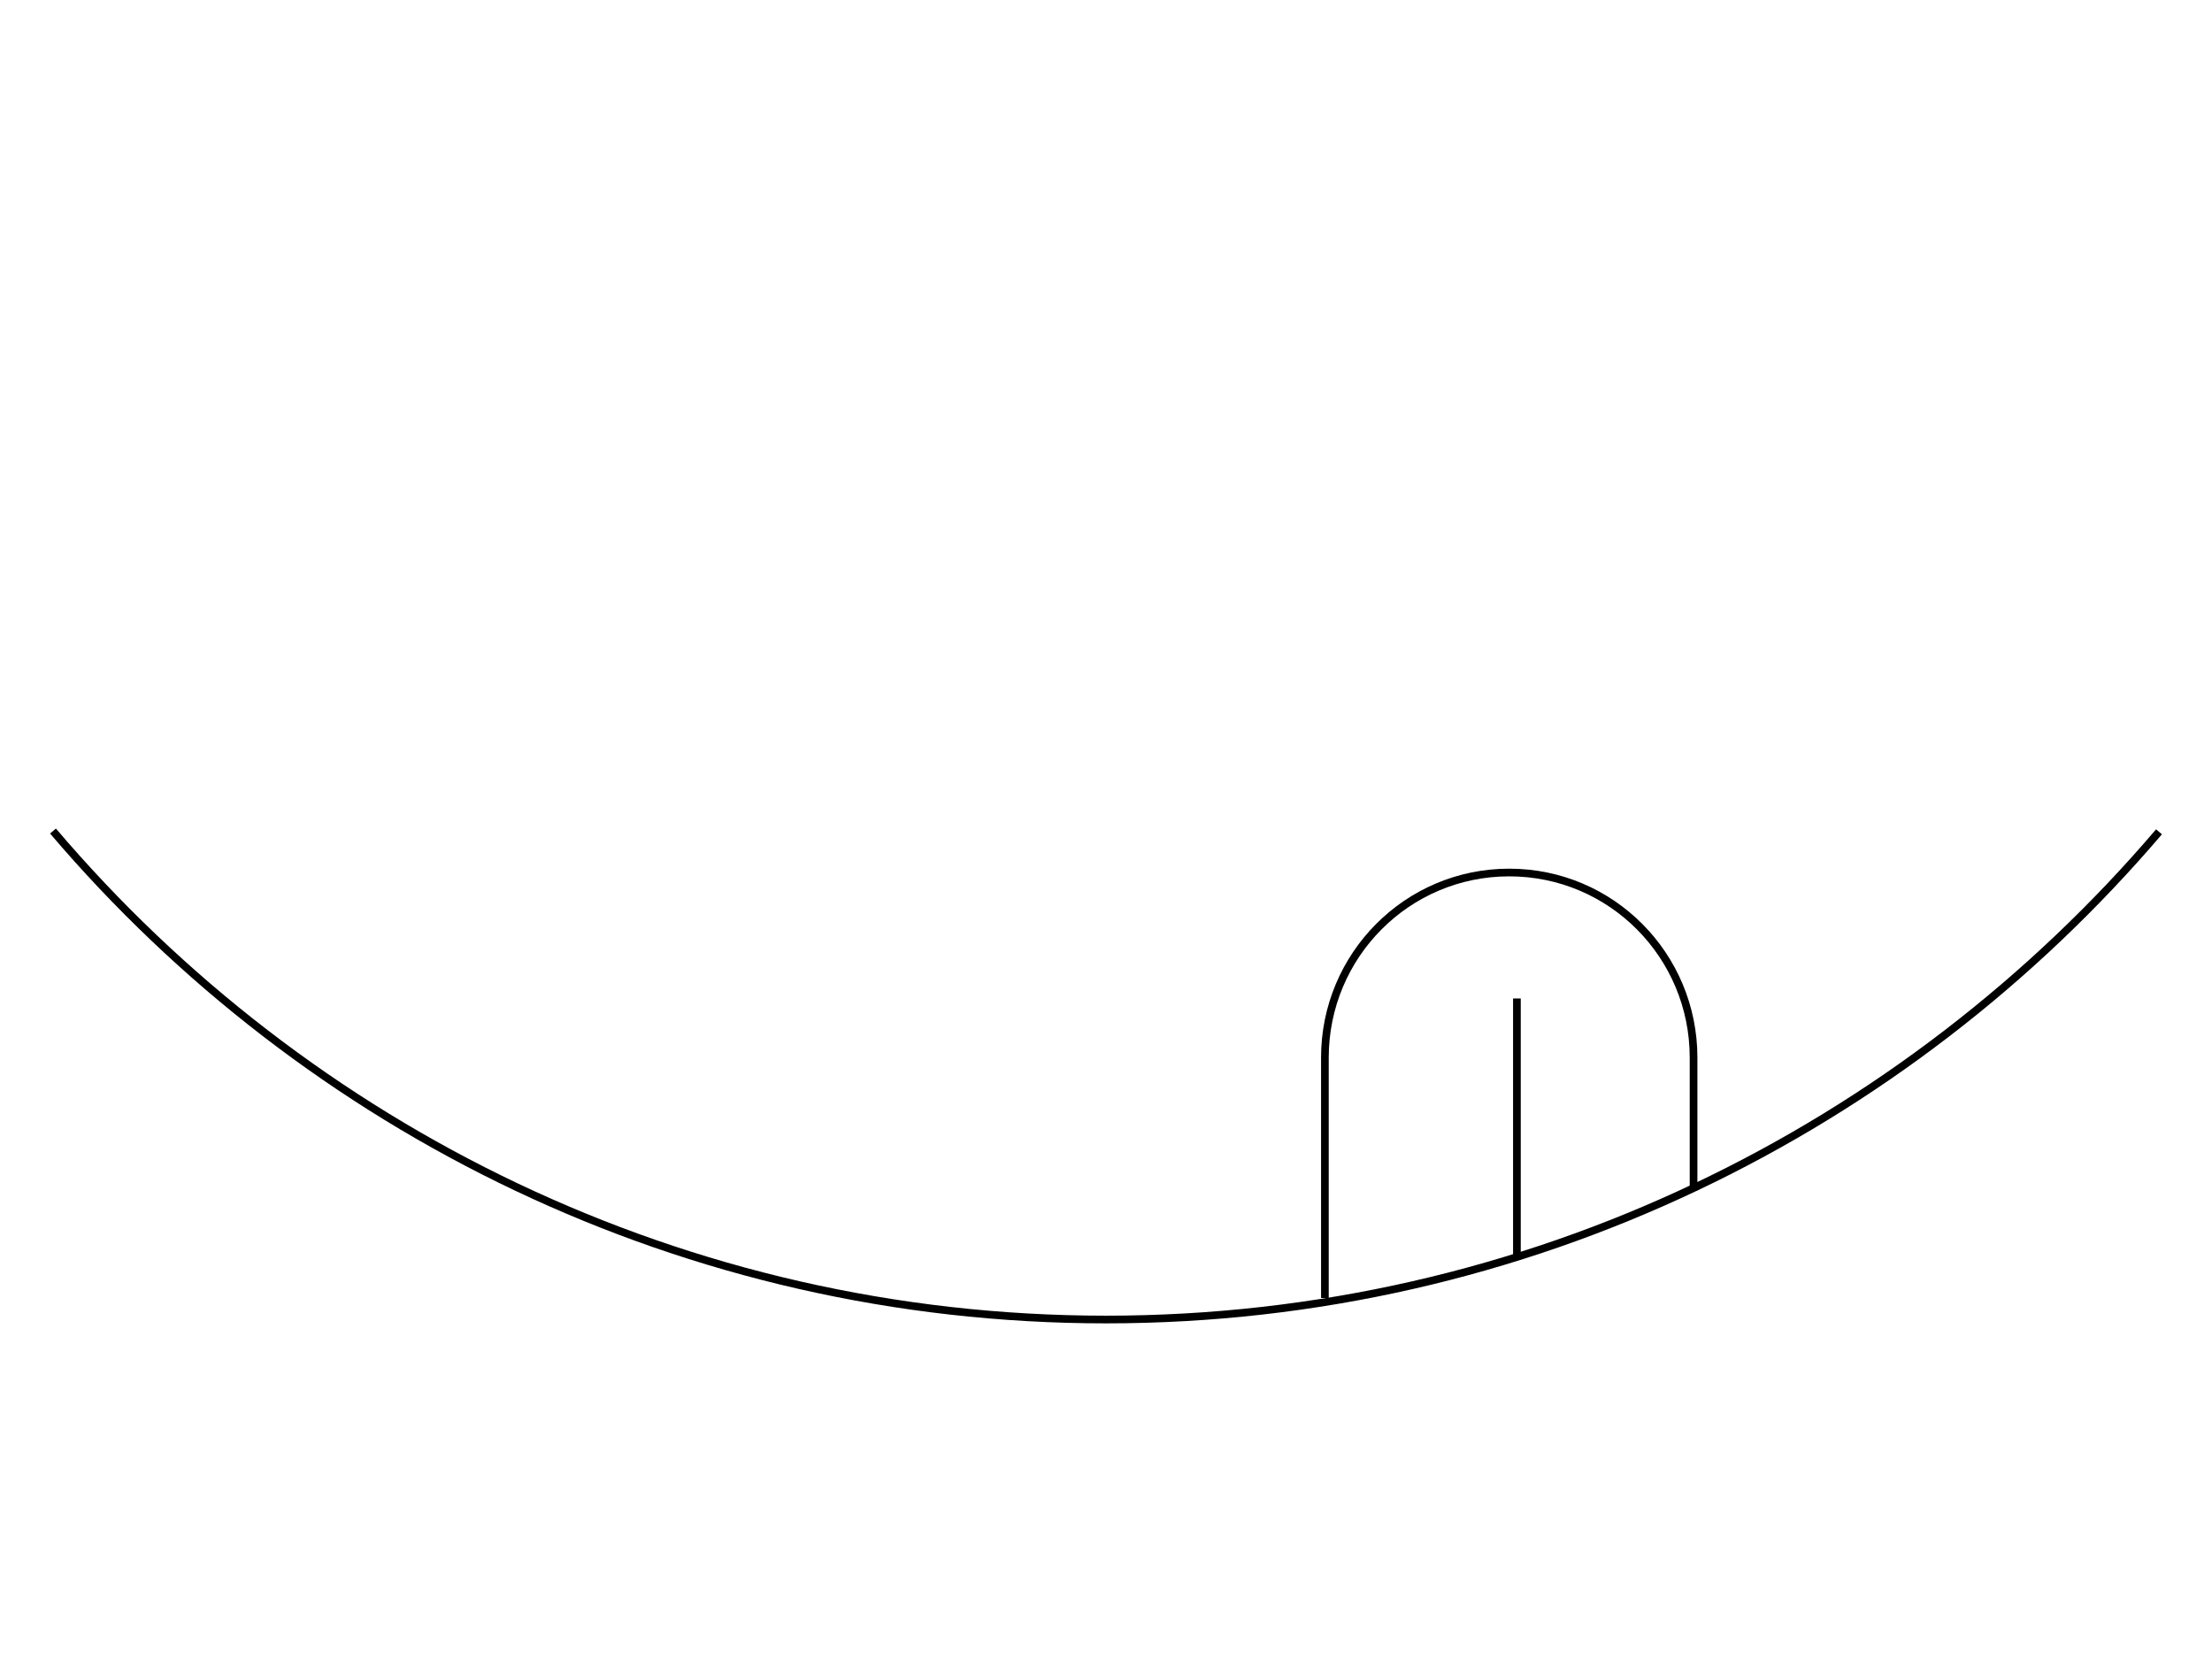
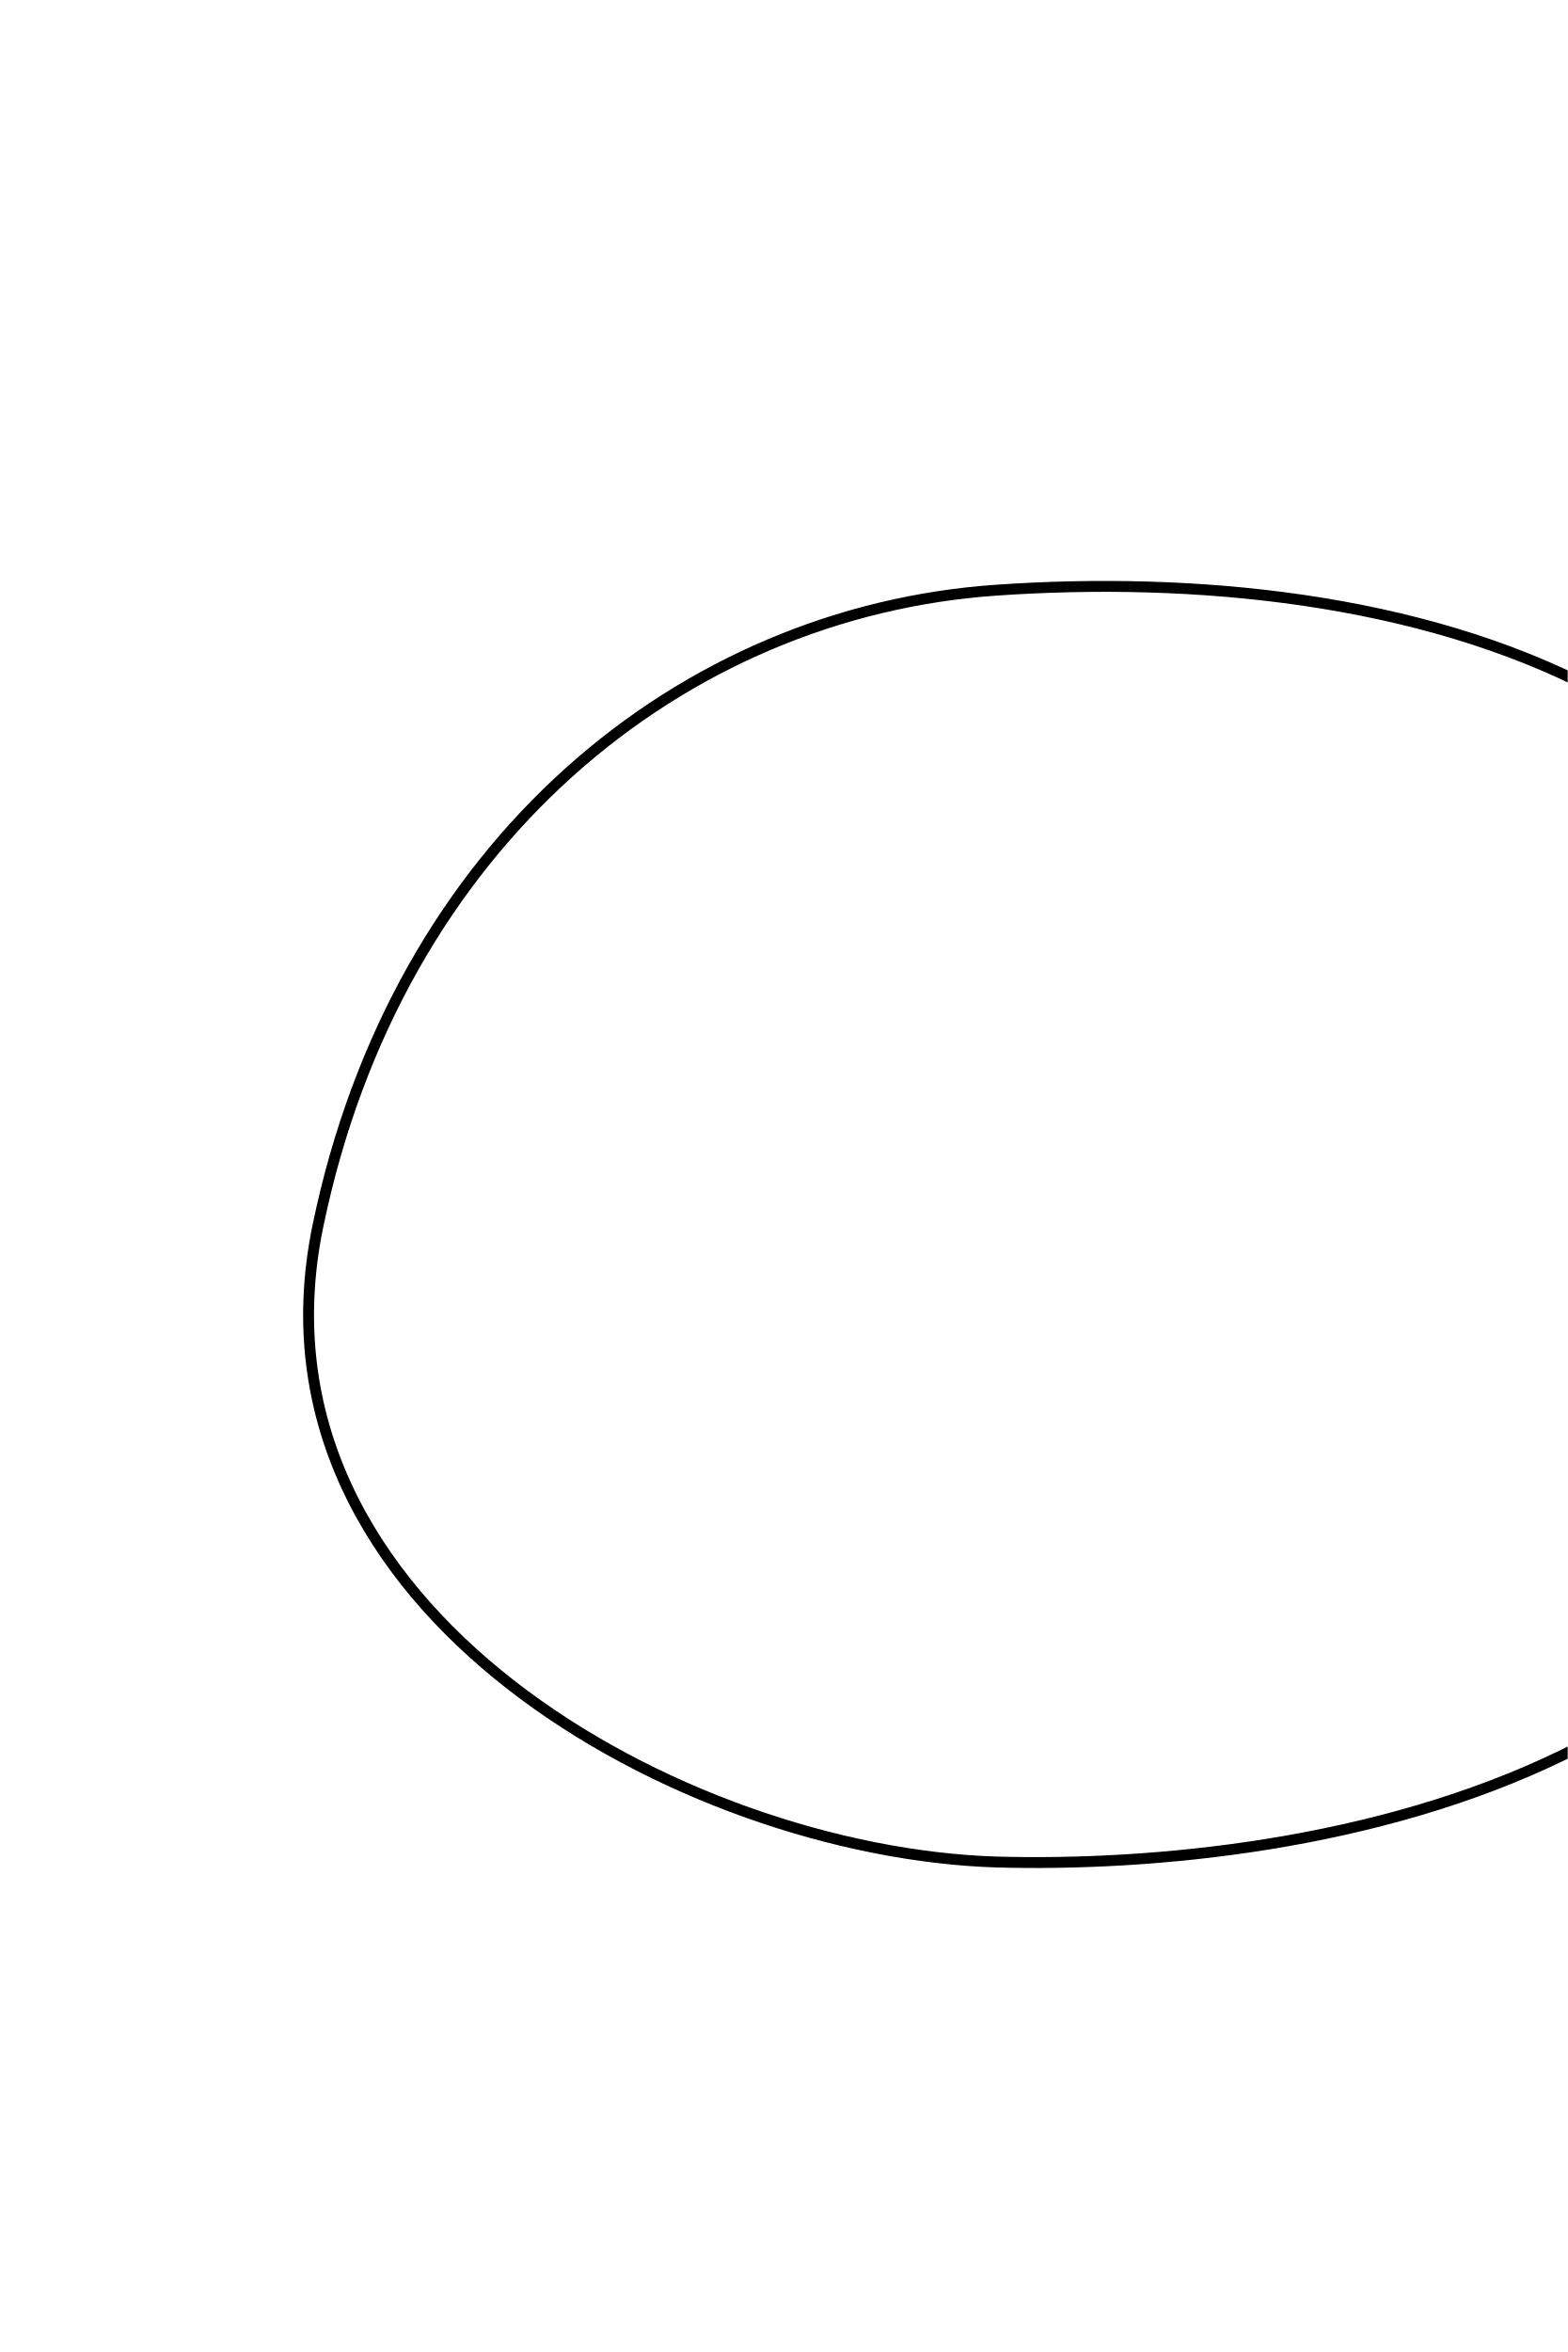
- <svg xmlns="http://www.w3.org/2000/svg" version="1.1" id="Layer_1" x="0px" y="0px" viewBox="0 0 288 216" style="enable-background:new 0 0 288 216;" xml:space="preserve">
+ <svg xmlns="http://www.w3.org/2000/svg" xmlns:xlink="http://www.w3.org/1999/xlink" version="1.1" id="Layer_1" x="0px" y="0px" viewBox="0 0 144 216" style="enable-background:new 0 0 144 216;" xml:space="preserve">
  <style type="text/css">
	.st0{fill:none;stroke:#000000;stroke-miterlimit:10;}
- 	.st1{clip-path:url(#SVGID_2_);}
- 	.st2{clip-path:url(#SVGID_4_);}
+ 	.st1{clip-path:url(#SVGID_2_);fill:none;stroke:#000000;stroke-miterlimit:10;}
+ 	.st2{clip-path:url(#SVGID_4_);fill:none;stroke:#000000;stroke-miterlimit:10;}
	.st3{clip-path:url(#SVGID_6_);}
- 	.st4{fill:none;stroke:#231F20;stroke-miterlimit:10;}
- 	.st5{clip-path:url(#SVGID_8_);}
- 	.st6{clip-path:url(#SVGID_10_);}
- 	.st7{clip-path:url(#SVGID_12_);}
- 	.st8{clip-path:url(#SVGID_14_);fill:none;stroke:#000000;stroke-miterlimit:10;}
- 	.st9{clip-path:url(#SVGID_16_);}
- 	.st10{clip-path:url(#SVGID_18_);}
+ 	.st4{clip-path:url(#SVGID_8_);fill:none;stroke:#000000;stroke-miterlimit:10;}
</style>
  <g>
-     <path class="st0" d="M6.9,108.2C39.9,147,89.1,171.8,144,171.8s104.1-24.8,137.1-63.5" />
-     <g>
-       <path class="st0" d="M220.5,155v-17.3c0-13.3-10.7-24.1-24-24.1s-24,10.8-24,24.1V169" />
-       <line class="st0" x1="197.5" y1="164" x2="197.5" y2="130" />
-     </g>
+     <defs>
+       <rect id="SVGID_1_" x="0" width="144" height="216" />
+     </defs>
+     <clipPath id="SVGID_2_">
+       <use xlink:href="#SVGID_1_" style="overflow:visible;" />
+     </clipPath>
+     <path class="st1" d="M91.5,54.2c36-2.5,83.3,7.6,83,58.4s-54.4,59.2-83,58.4c-28.6-0.9-69.6-23.1-62.3-58.4S62.7,56.2,91.5,54.2z" />
  </g>
</svg>
